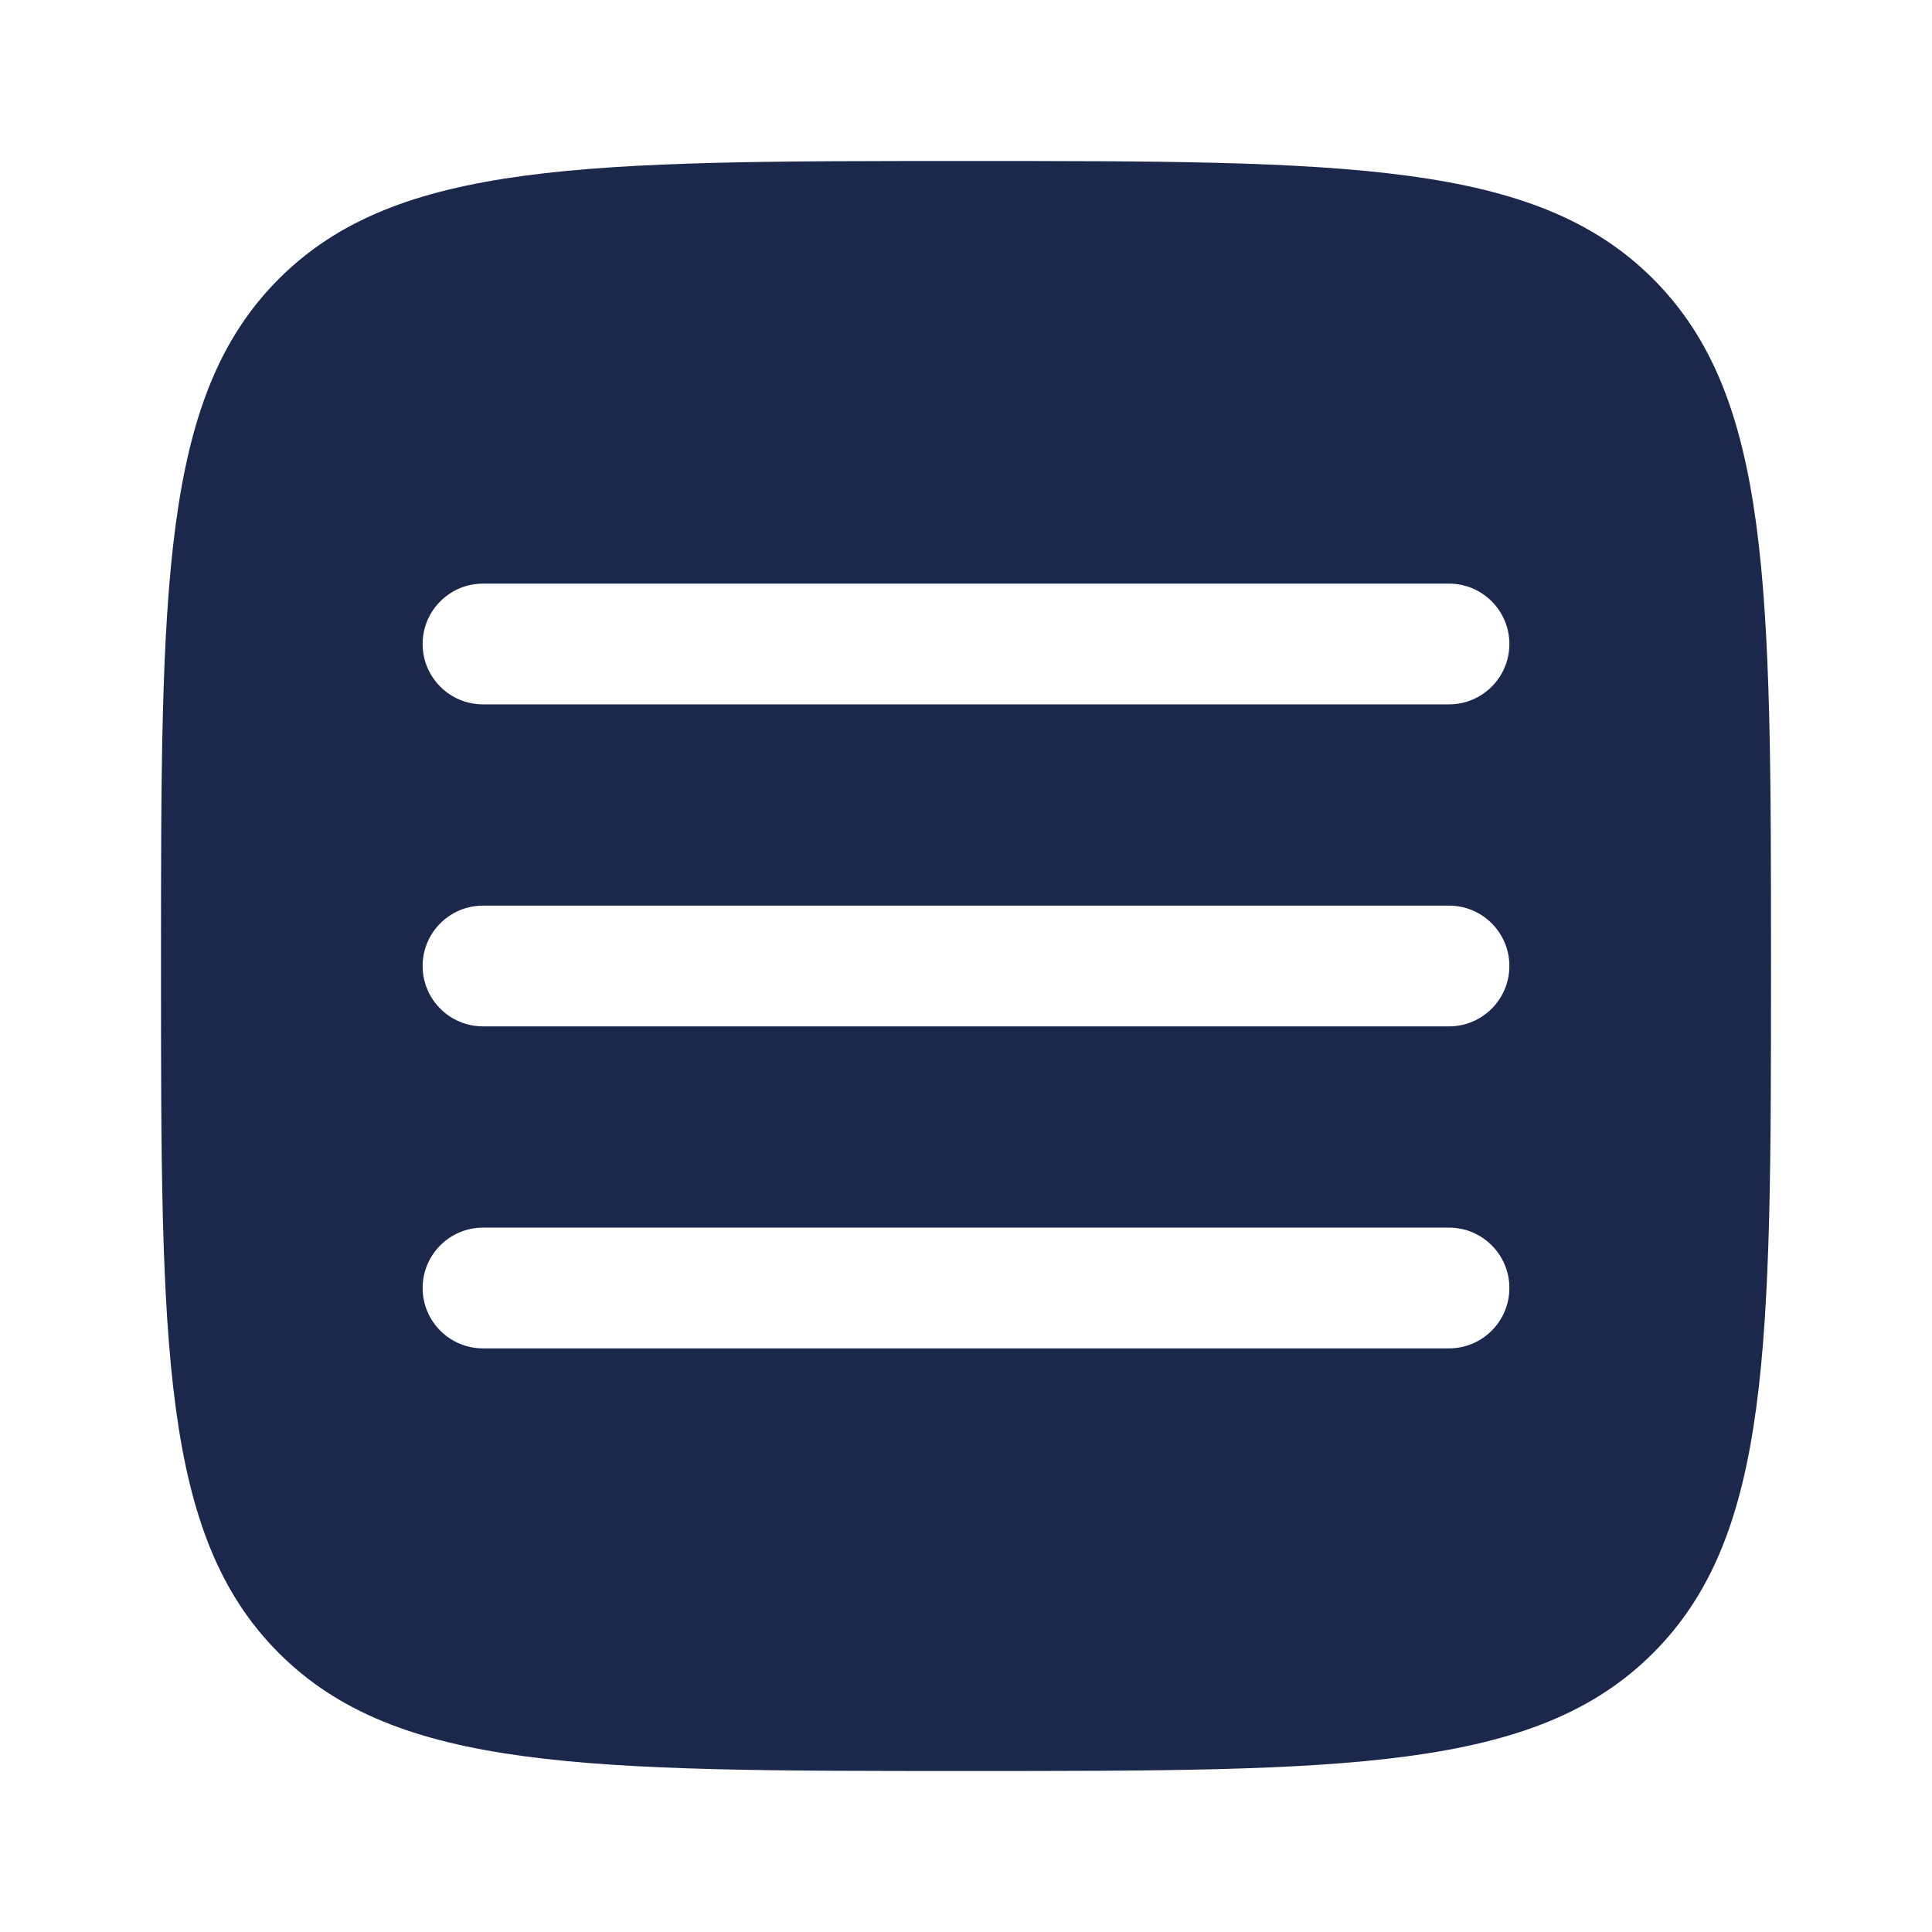
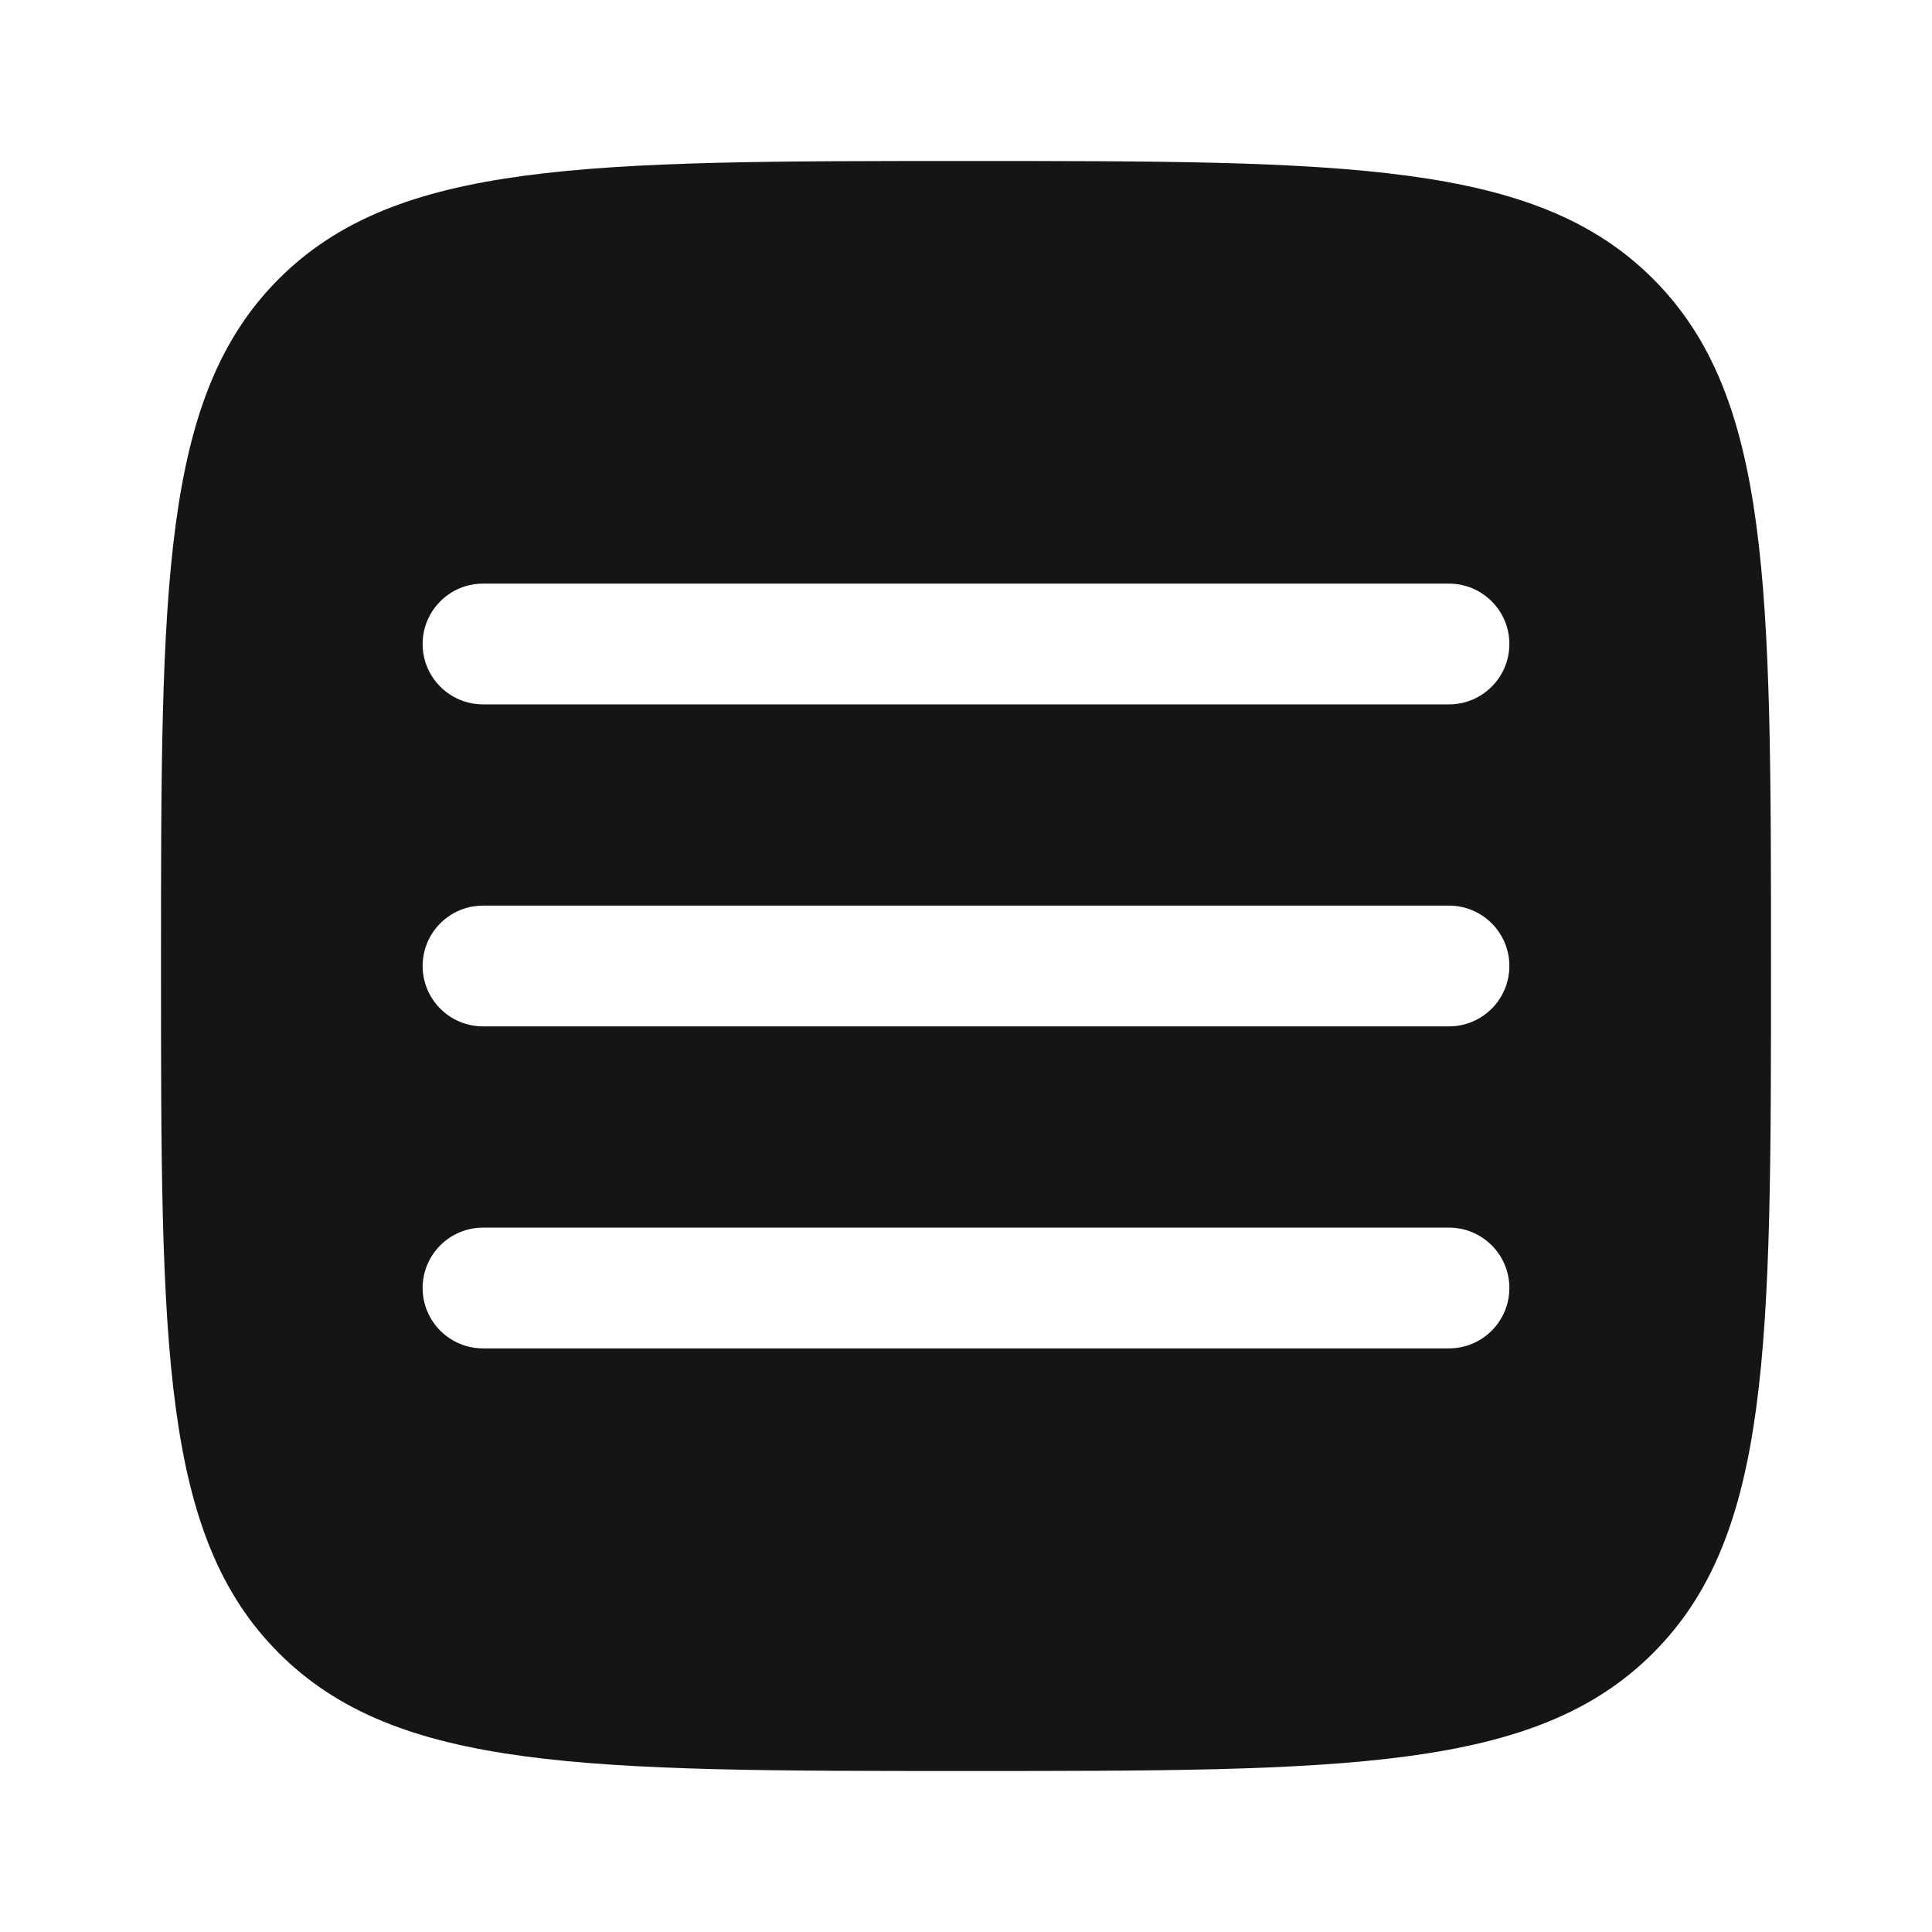
- <svg xmlns="http://www.w3.org/2000/svg" width="256px" height="256px" viewBox="0 0 24 24" fill="none" stroke="#000000" stroke-width="0">
+ <svg xmlns="http://www.w3.org/2000/svg" width="256px" height="256px" viewBox="0 0 24 24" fill="none" stroke="#050505" stroke-width="0">
  <g id="SVGRepo_bgCarrier" stroke-width="0" />
  <g id="SVGRepo_tracerCarrier" stroke-linecap="round" stroke-linejoin="round" />
  <g id="SVGRepo_iconCarrier">
-     <path fill-rule="evenodd" clip-rule="evenodd" d="M3.464 20.535C4.929 22 7.286 22 12 22C16.714 22 19.071 22 20.535 20.535C22 19.071 22 16.714 22 12C22 7.286 22 4.929 20.535 3.464C19.071 2 16.714 2 12 2C7.286 2 4.929 2 3.464 3.464C2 4.929 2 7.286 2 12C2 16.714 2 19.071 3.464 20.535ZM18.75 16C18.75 16.414 18.414 16.75 18 16.75H6C5.586 16.75 5.25 16.414 5.25 16C5.25 15.586 5.586 15.25 6 15.25H18C18.414 15.25 18.75 15.586 18.75 16ZM18 12.75C18.414 12.75 18.75 12.414 18.75 12C18.75 11.586 18.414 11.25 18 11.25H6C5.586 11.25 5.25 11.586 5.25 12C5.25 12.414 5.586 12.75 6 12.75H18ZM18.75 8C18.75 8.414 18.414 8.75 18 8.75H6C5.586 8.75 5.25 8.414 5.25 8C5.25 7.586 5.586 7.25 6 7.25H18C18.414 7.25 18.75 7.586 18.75 8Z" fill="#1C274C" />
+     <path fill-rule="evenodd" clip-rule="evenodd" d="M3.464 20.535C4.929 22 7.286 22 12 22C16.714 22 19.071 22 20.535 20.535C22 19.071 22 16.714 22 12C22 7.286 22 4.929 20.535 3.464C19.071 2 16.714 2 12 2C7.286 2 4.929 2 3.464 3.464C2 4.929 2 7.286 2 12C2 16.714 2 19.071 3.464 20.535ZM18.75 16C18.75 16.414 18.414 16.75 18 16.75H6C5.586 16.75 5.25 16.414 5.25 16C5.25 15.586 5.586 15.25 6 15.25H18C18.414 15.25 18.75 15.586 18.75 16ZM18 12.75C18.414 12.75 18.75 12.414 18.75 12C18.75 11.586 18.414 11.25 18 11.25H6C5.586 11.25 5.25 11.586 5.25 12C5.25 12.414 5.586 12.75 6 12.75H18ZM18.75 8C18.75 8.414 18.414 8.75 18 8.75H6C5.586 8.75 5.25 8.414 5.25 8C5.25 7.586 5.586 7.25 6 7.25H18C18.414 7.25 18.75 7.586 18.75 8Z" fill="#151515" />
  </g>
</svg>
